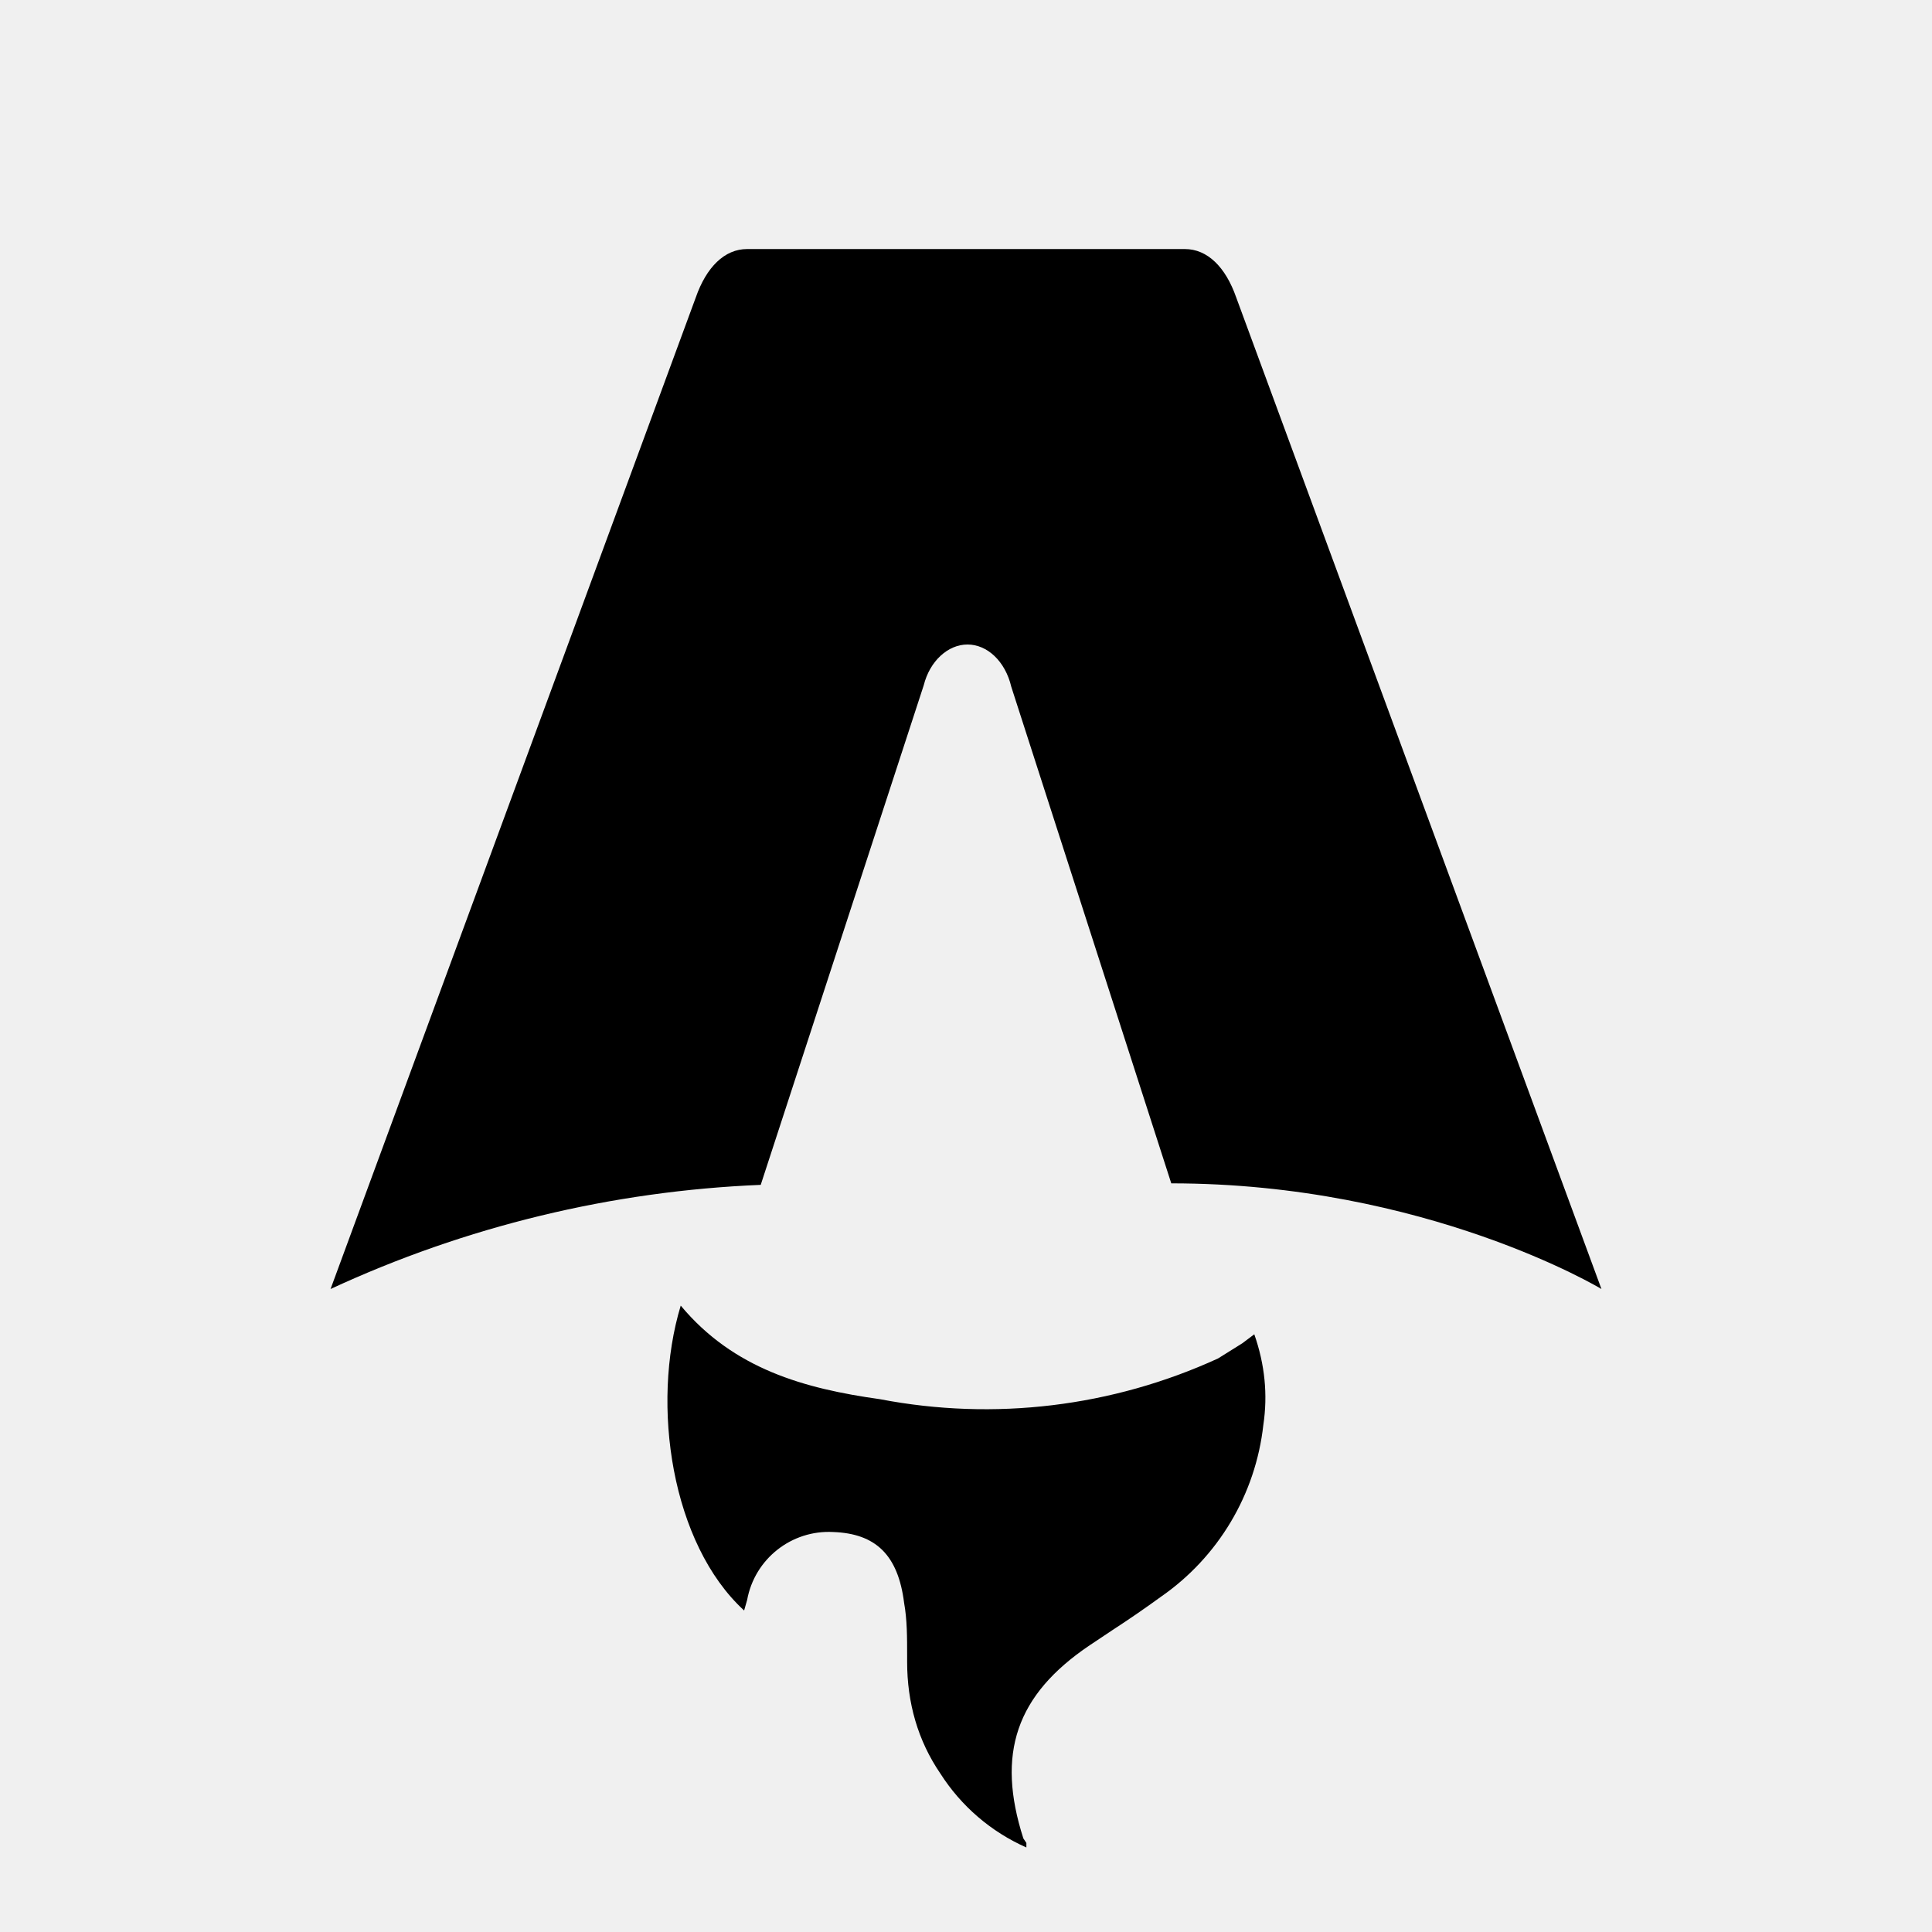
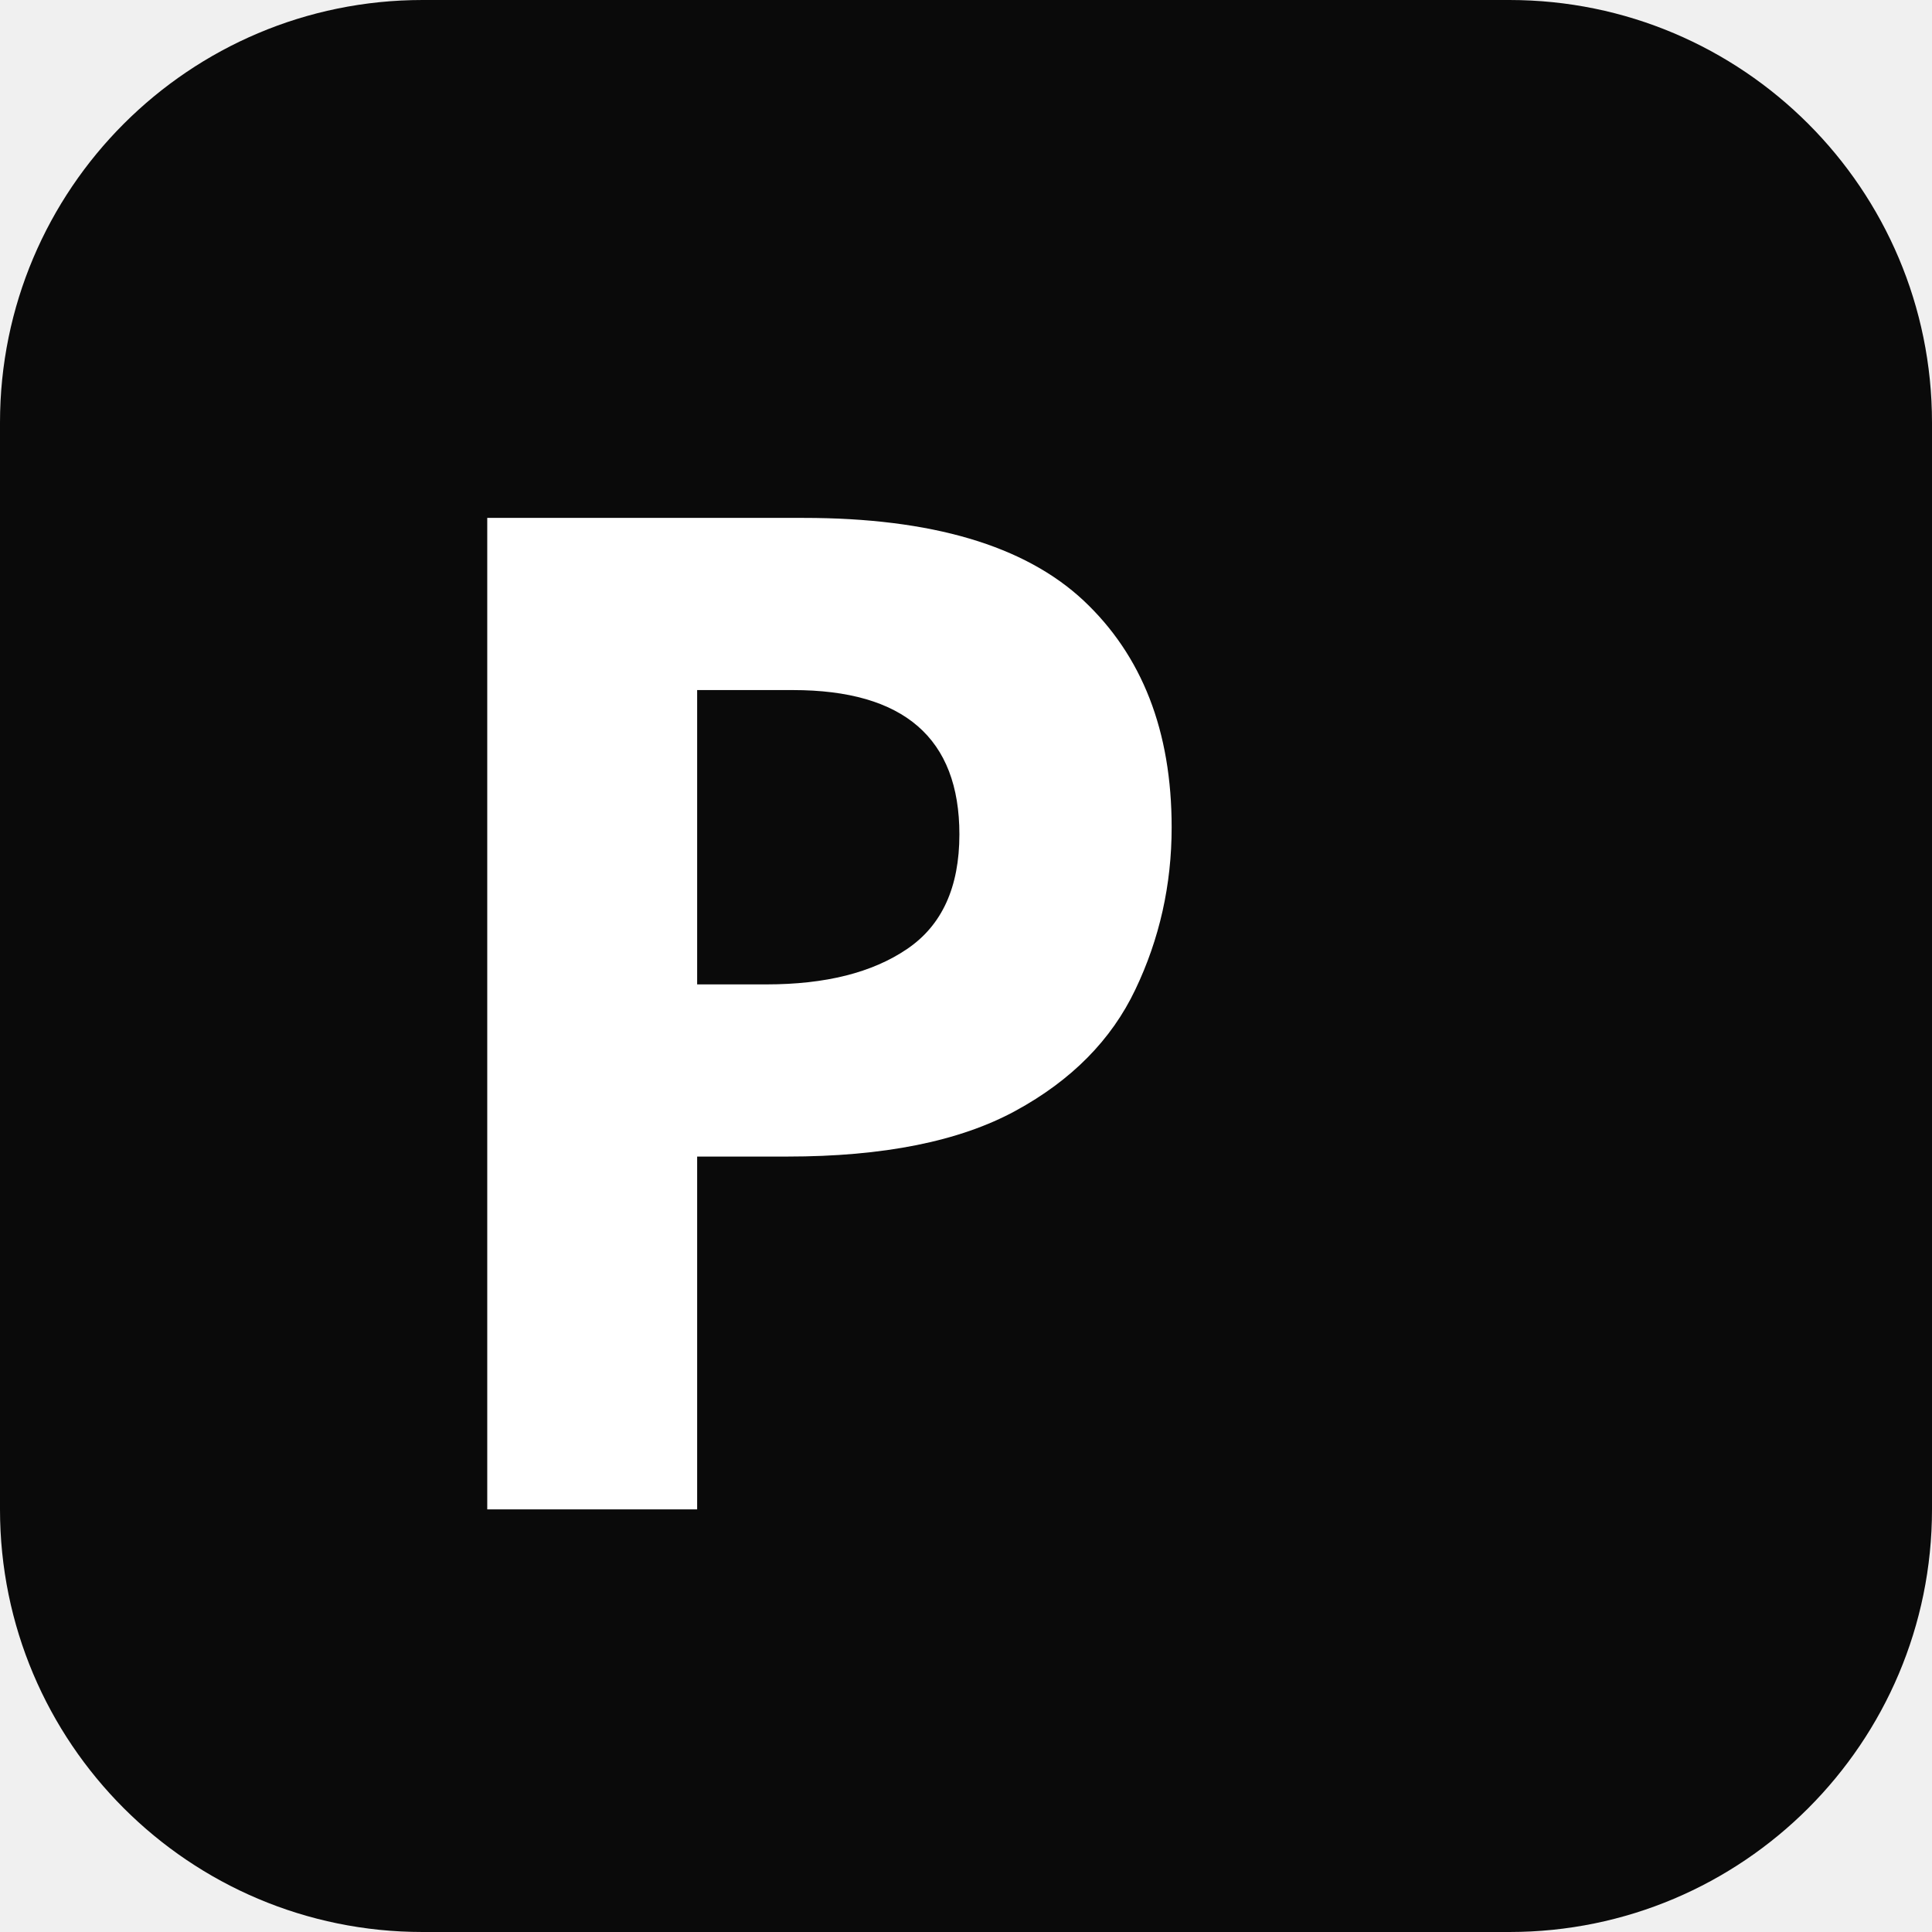
- <svg xmlns="http://www.w3.org/2000/svg" fill="none" viewBox="0 0 128 128">
-   <path d="M50.4 78.5a75.1 75.1 0 0 0-28.5 6.9l24.2-65.7c.7-2 1.9-3.2 3.4-3.2h29c1.5 0 2.7 1.2 3.4 3.2l24.2 65.7s-11.6-7-28.5-7L67 45.5c-.4-1.7-1.6-2.8-2.9-2.8-1.3 0-2.5 1.1-2.9 2.7L50.4 78.5Zm-1.1 28.2Zm-4.2-20.2c-2 6.6-.6 15.8 4.2 20.2a17.5 17.5 0 0 1 .2-.7 5.5 5.5 0 0 1 5.7-4.5c2.8.1 4.3 1.5 4.7 4.7.2 1.1.2 2.3.2 3.5v.4c0 2.7.7 5.2 2.2 7.4a13 13 0 0 0 5.7 4.9v-.3l-.2-.3c-1.8-5.6-.5-9.5 4.4-12.8l1.5-1a73 73 0 0 0 3.2-2.2 16 16 0 0 0 6.8-11.4c.3-2 .1-4-.6-6l-.8.6-1.6 1a37 37 0 0 1-22.4 2.7c-5-.7-9.7-2-13.2-6.2Z" />
-   <style>
-         path { fill: #000; }
-         @media (prefers-color-scheme: dark) {
-             path { fill: #FFF; }
-         }
-     </style>
+ <svg xmlns="http://www.w3.org/2000/svg" viewBox="0 0 64 64" fill="none">
+   <rect width="64" height="64" rx="14" fill="#0A0A0A" />
+   <text x="12" y="50" font-family="Arial Black, sans-serif" font-weight="900" font-size="46" fill="#FFFFFF">P</text>
</svg>
